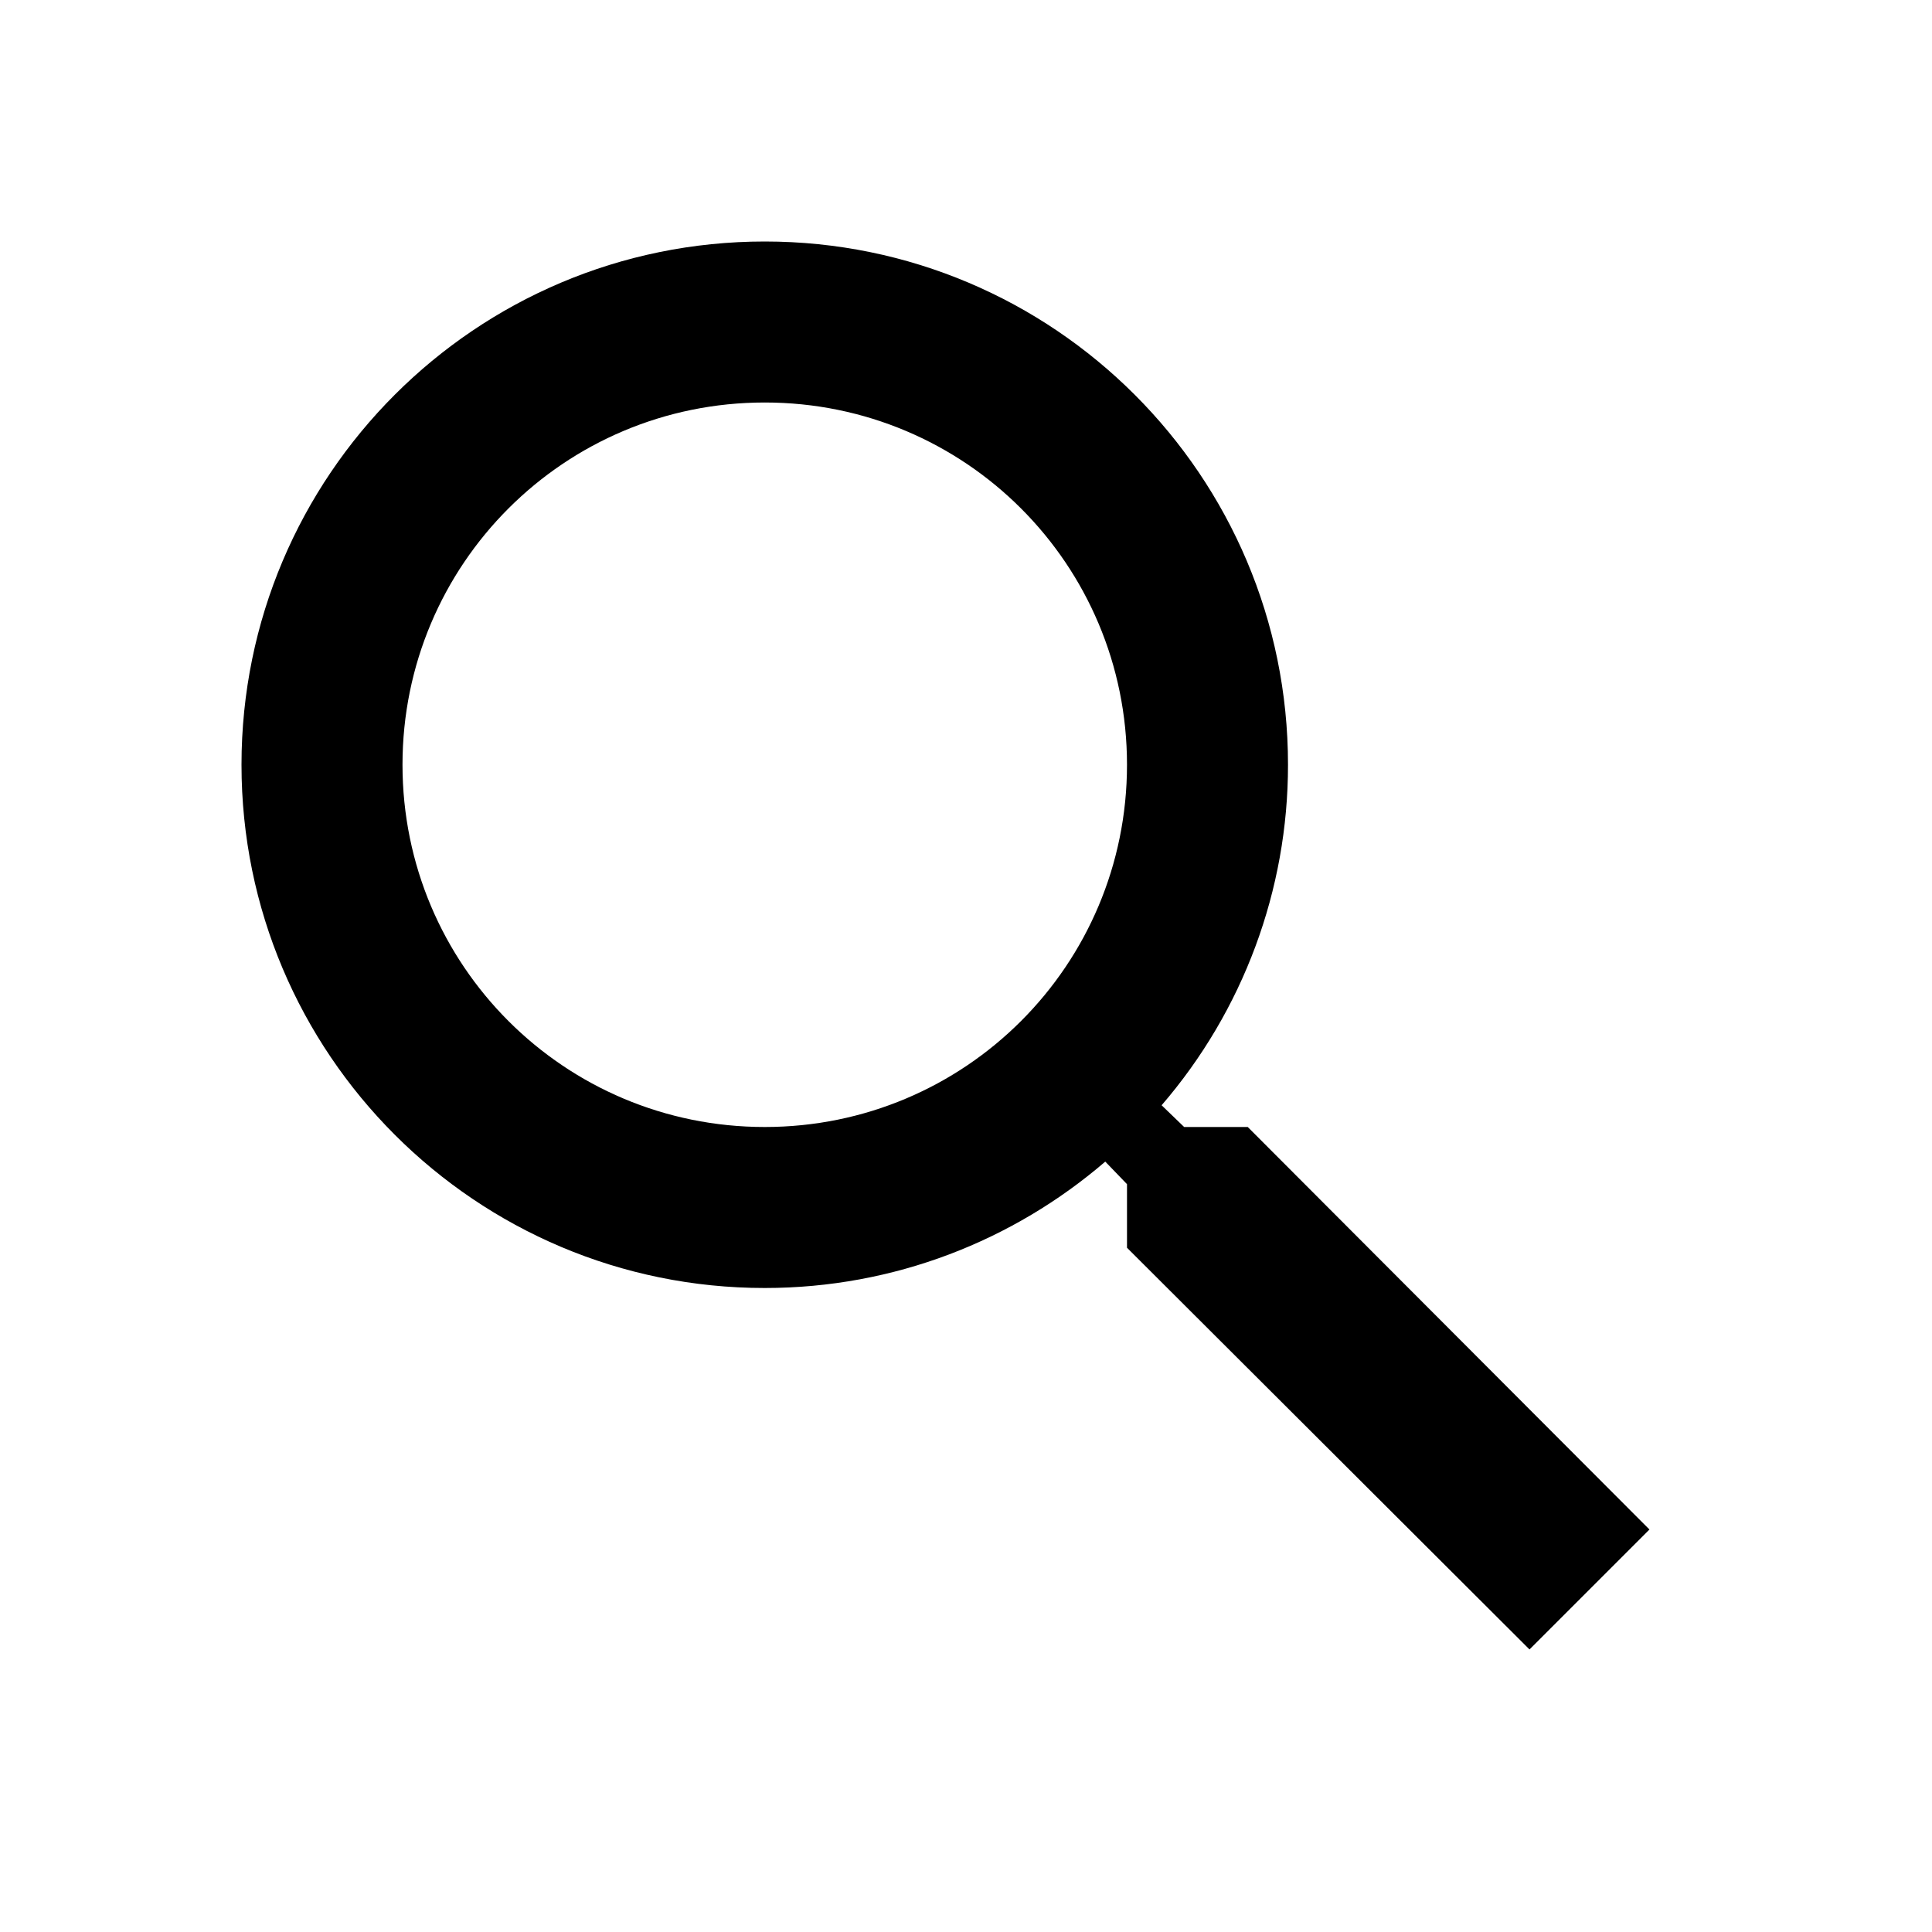
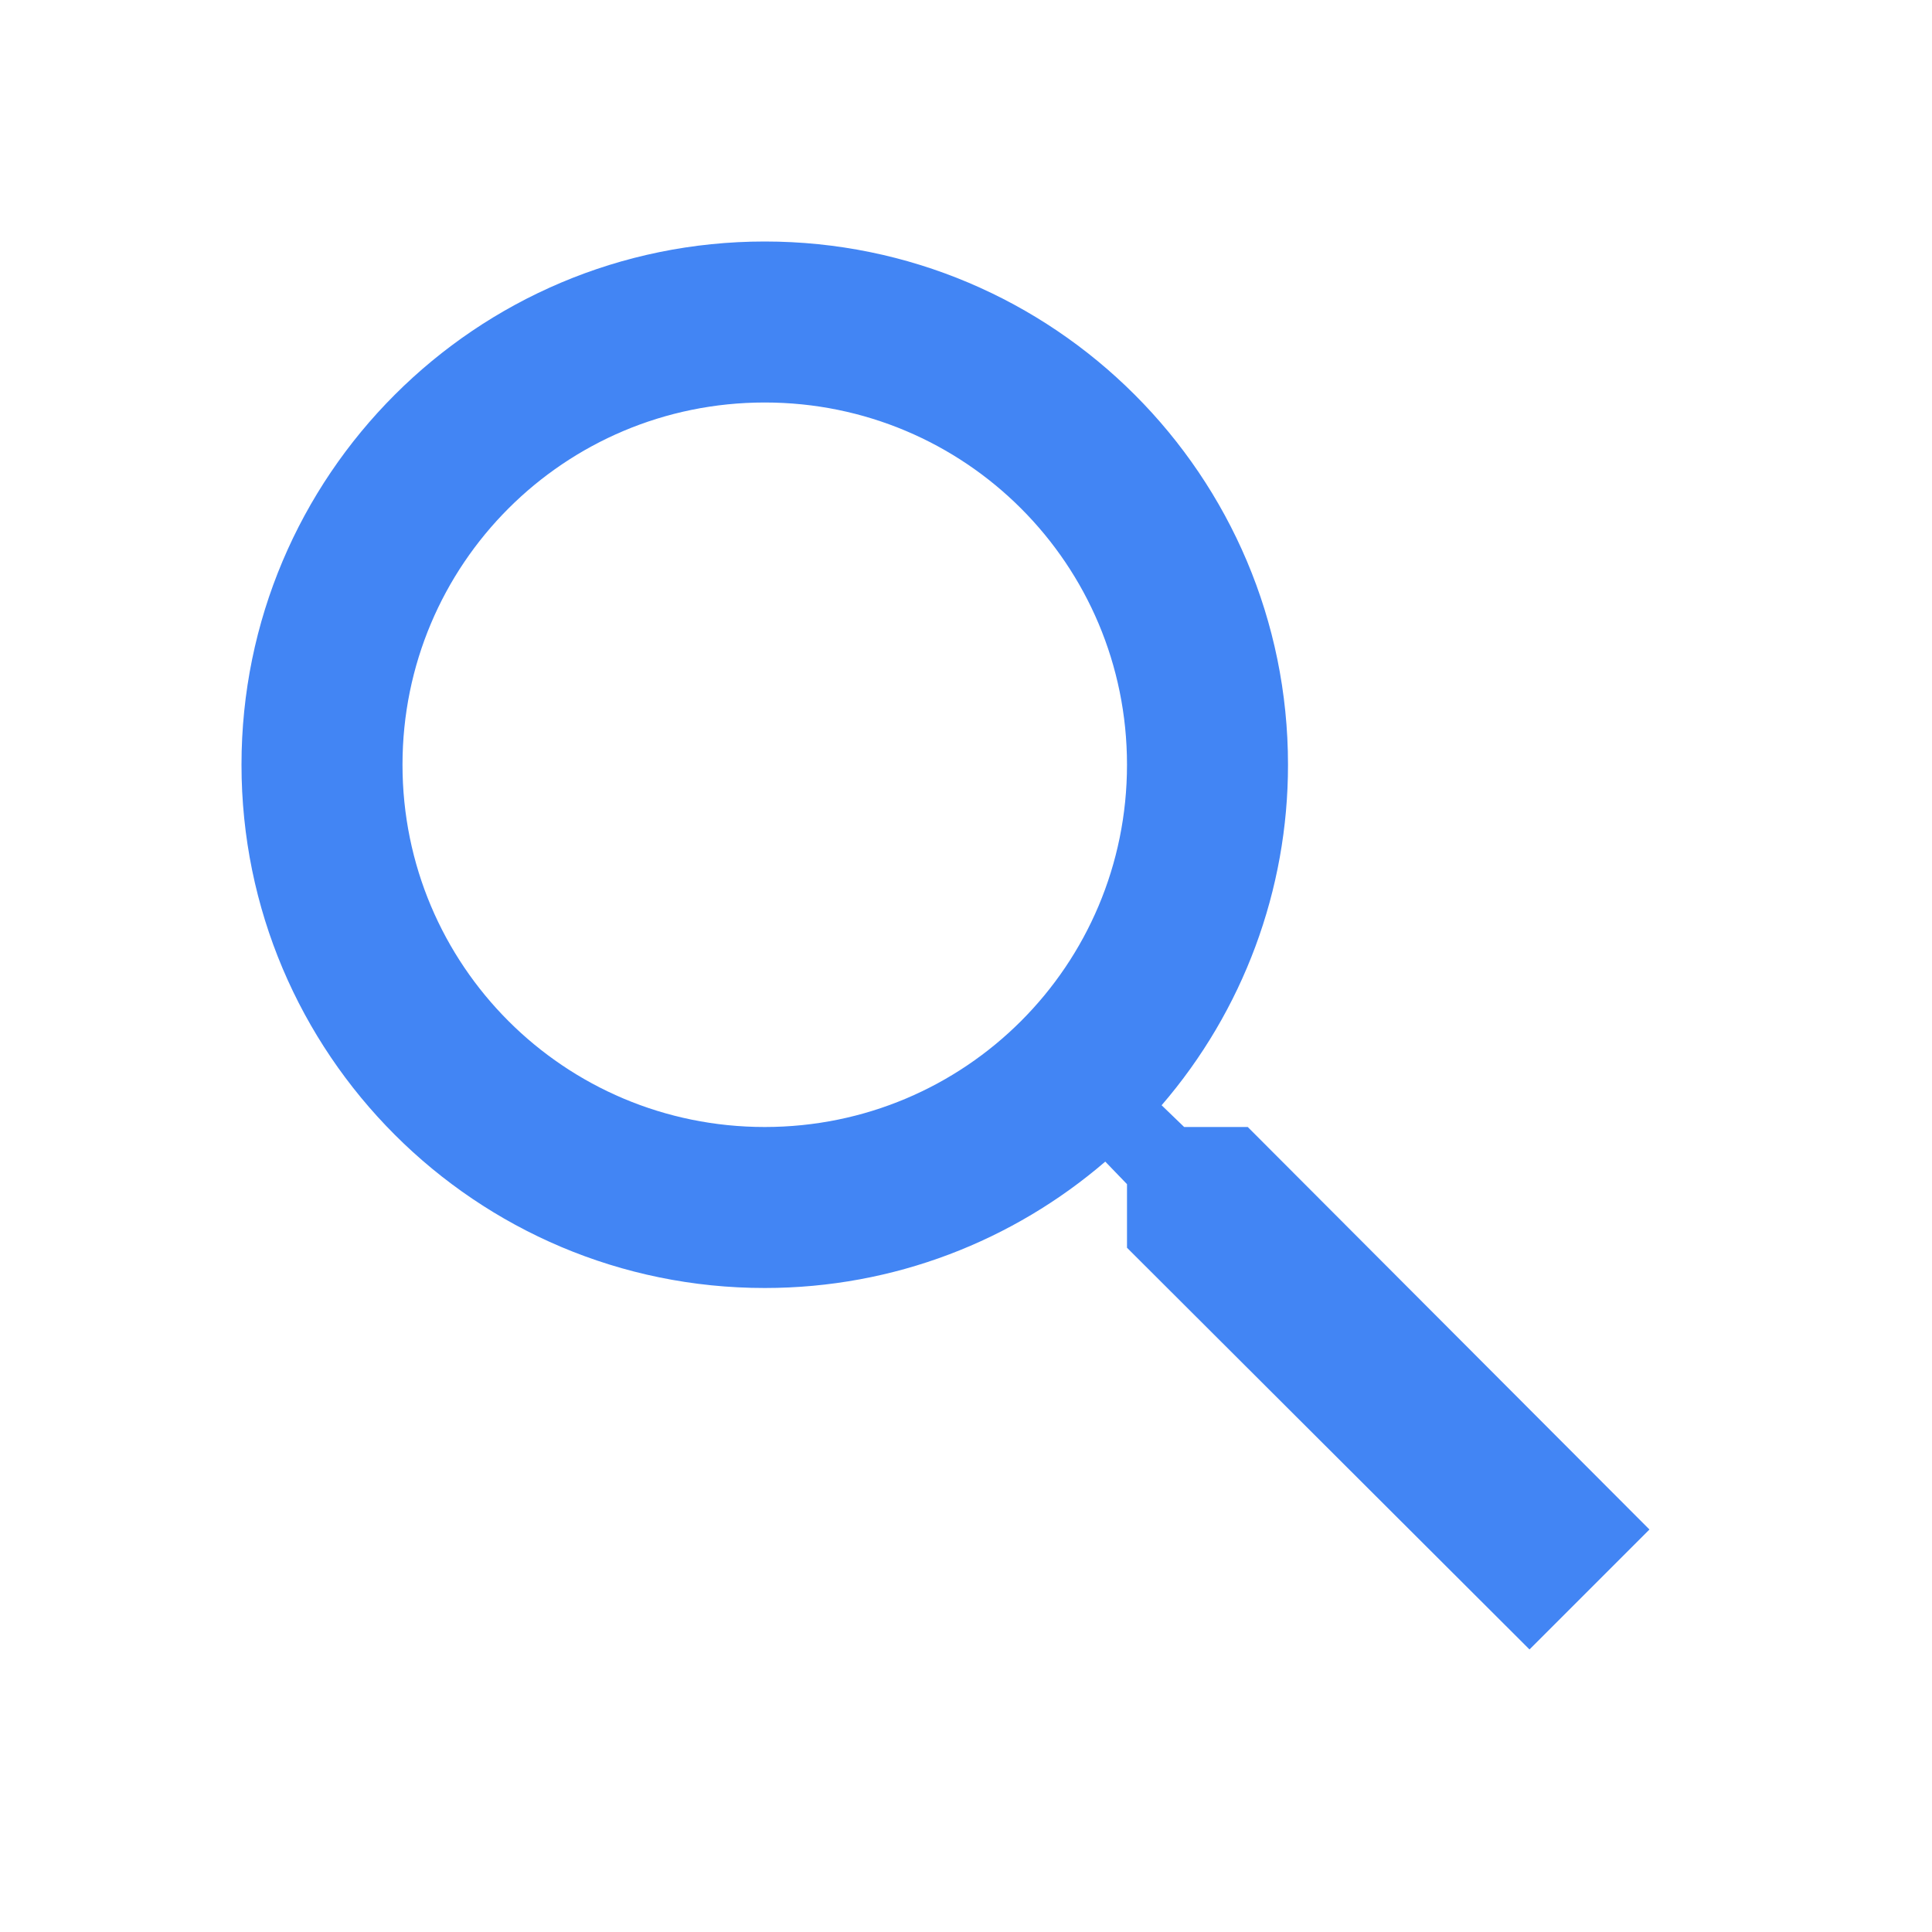
<svg xmlns="http://www.w3.org/2000/svg" focusable="false" viewBox="0 0 24 24">
-   <path d="M15.5 14h-.79l-.28-.27A6.471 6.471 0 0 0 16 9.5 6.5 6.5 0 1 0 9.5 16c1.61 0 3.09-.59 4.23-1.57l.27.28v.79l5 4.99L20.49 19l-4.99-5zm-6 0C7.01 14 5 11.99 5 9.5S7.01 5 9.5 5 14 7.01 14 9.5 11.99 14 9.5 14z" />
+   <path fill="#4285f4" d="M15.5 14h-.79l-.28-.27A6.471 6.471 0 0 0 16 9.5 6.5 6.5 0 1 0 9.5 16c1.61 0 3.09-.59 4.23-1.57l.27.28v.79l5 4.99L20.49 19l-4.99-5zm-6 0C7.01 14 5 11.99 5 9.5S7.01 5 9.5 5 14 7.01 14 9.5 11.99 14 9.5 14z" />
</svg>
